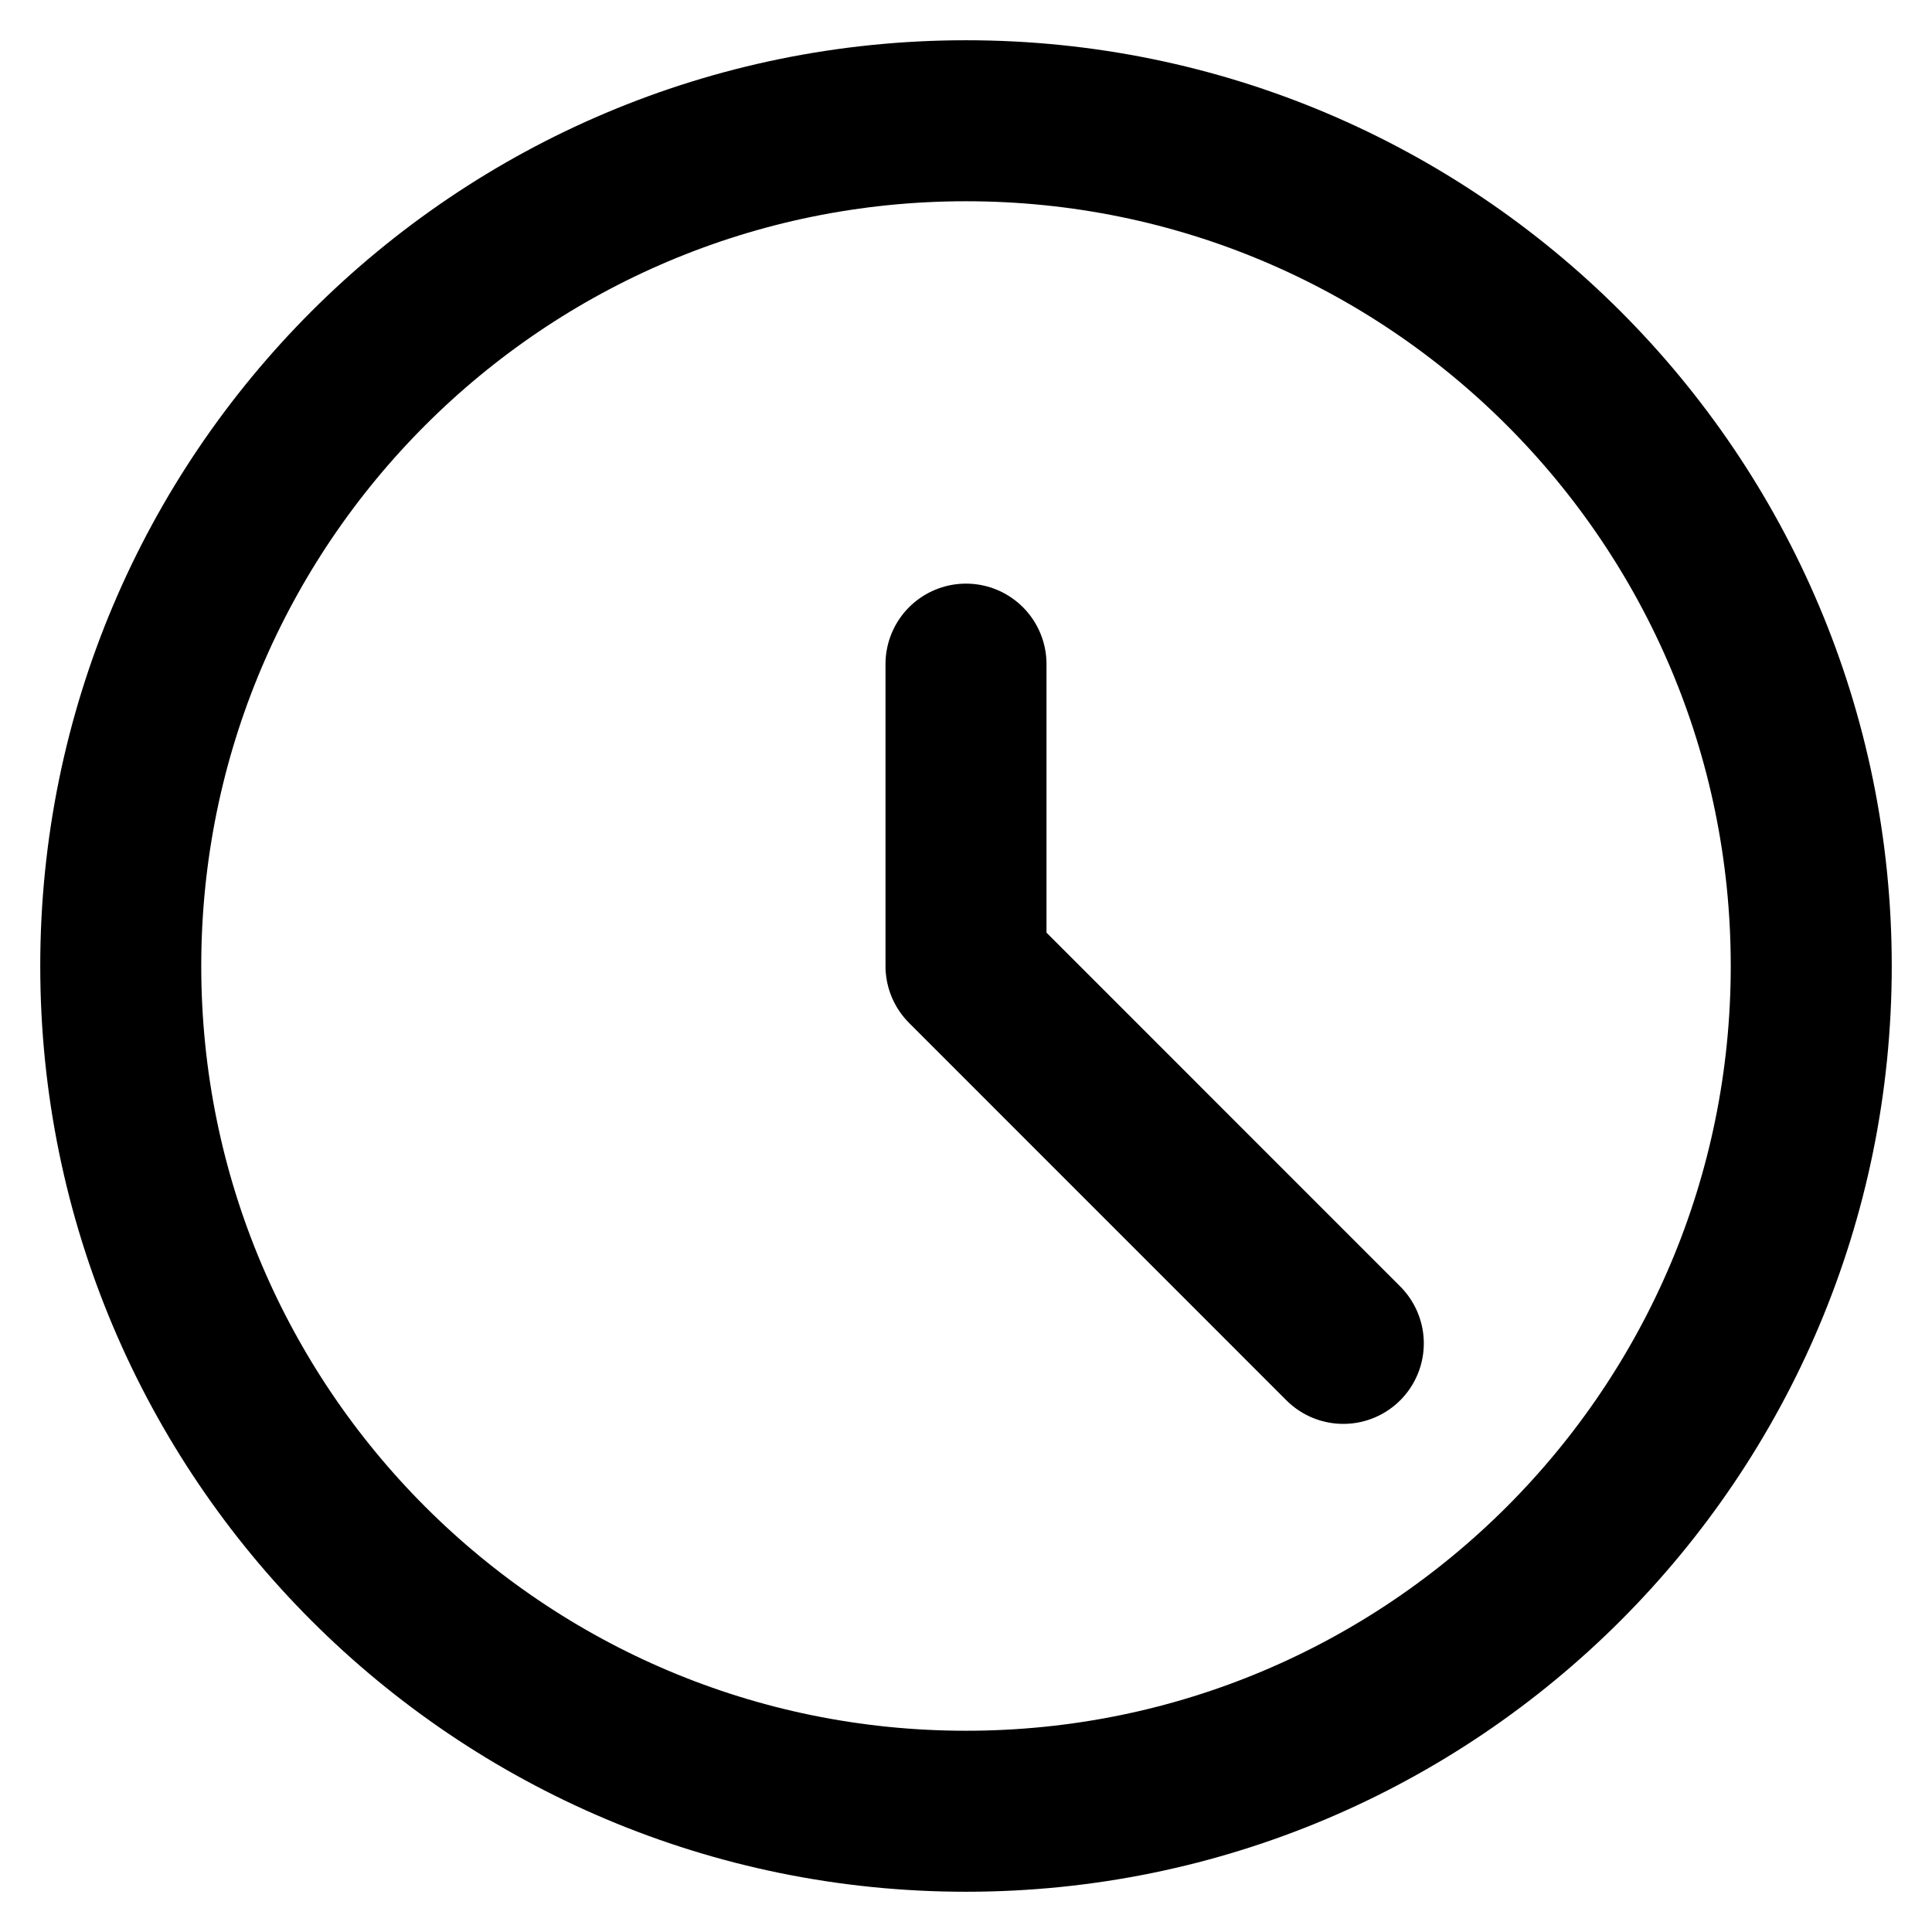
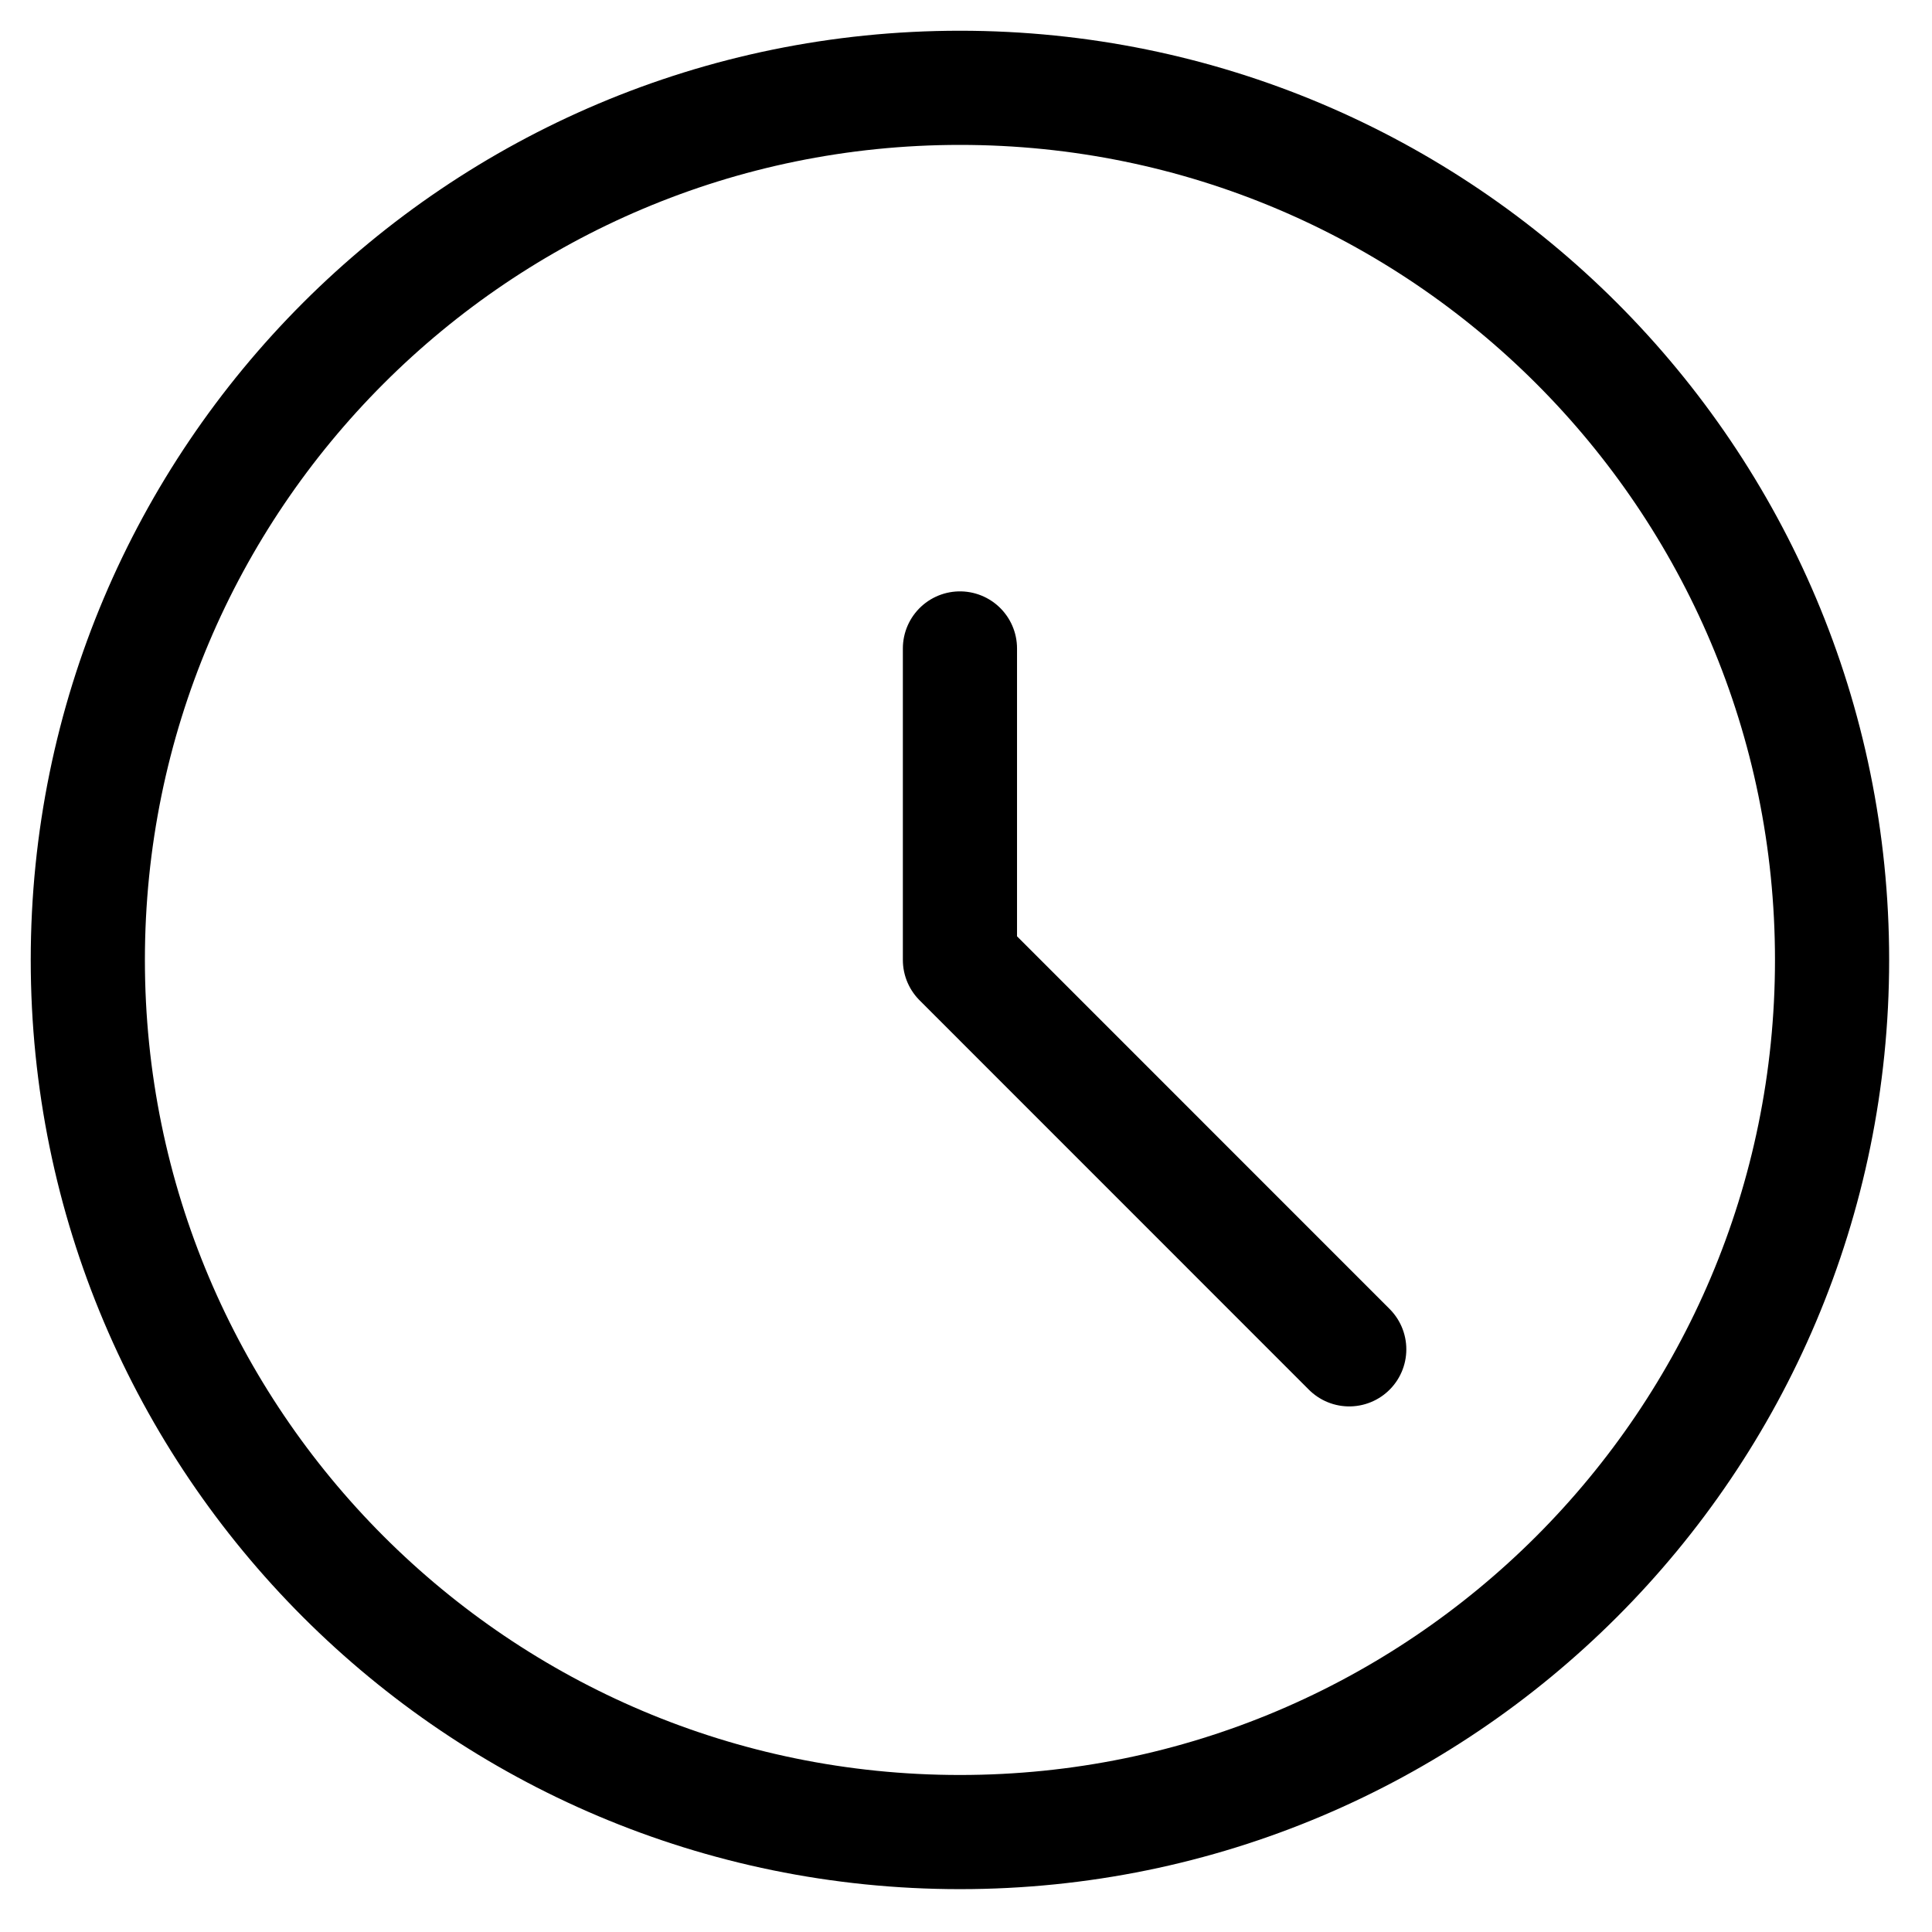
- <svg fill="none" viewBox="0 0 24 24" stroke="currentColor" aria-hidden="true">
-   <path stroke-linecap="round" stroke-linejoin="round" stroke-width="2" d="M1.5 12a10.5 10.5 0 1 0 21 0 10.5 10.5 0 0 0-21 0v0ZM12 12V8.25M12 12l4.687 4.688" />
+ <svg fill="none" viewBox="0 0 22 22" stroke="currentColor" aria-hidden="true">
+   <path stroke-linecap="round" stroke-linejoin="round" stroke-width="1.3" d="M1 10.931a9.931 9.931 0 1 0 19.862 0 9.931 9.931 0 0 0-19.862 0ZM10.931 10.931V7.384M10.931 10.931l4.433 4.434" />
</svg>
